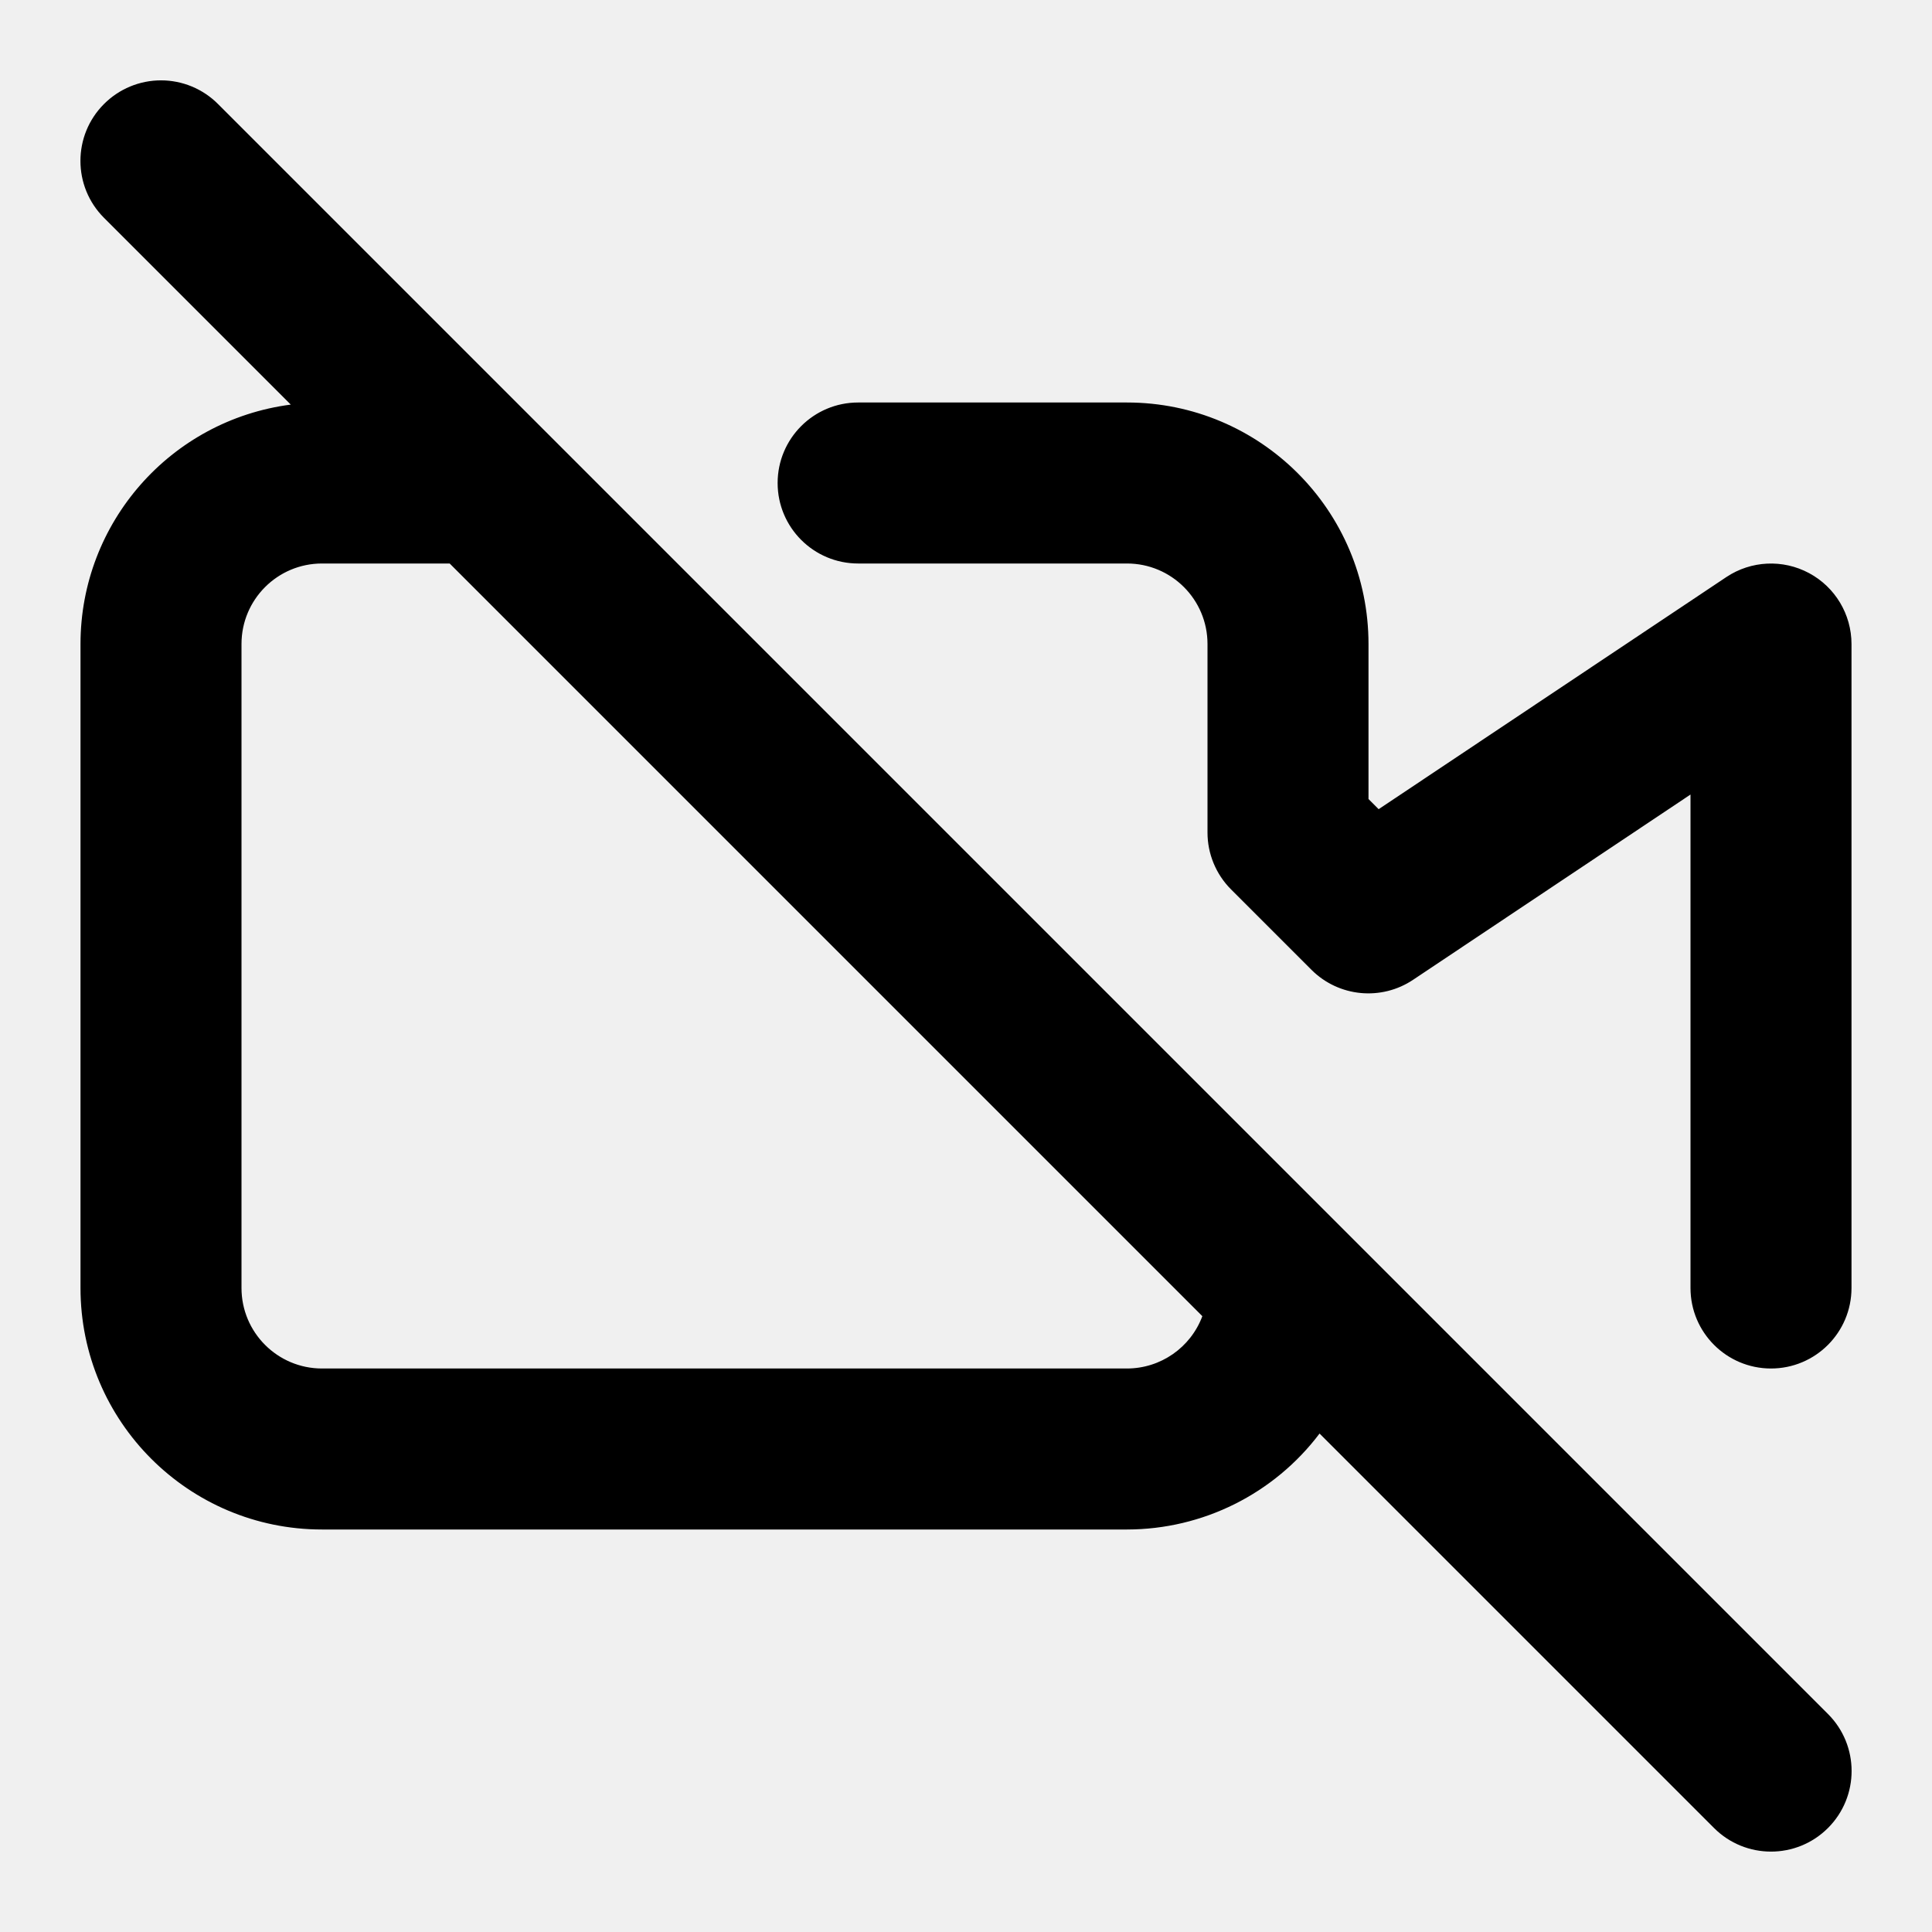
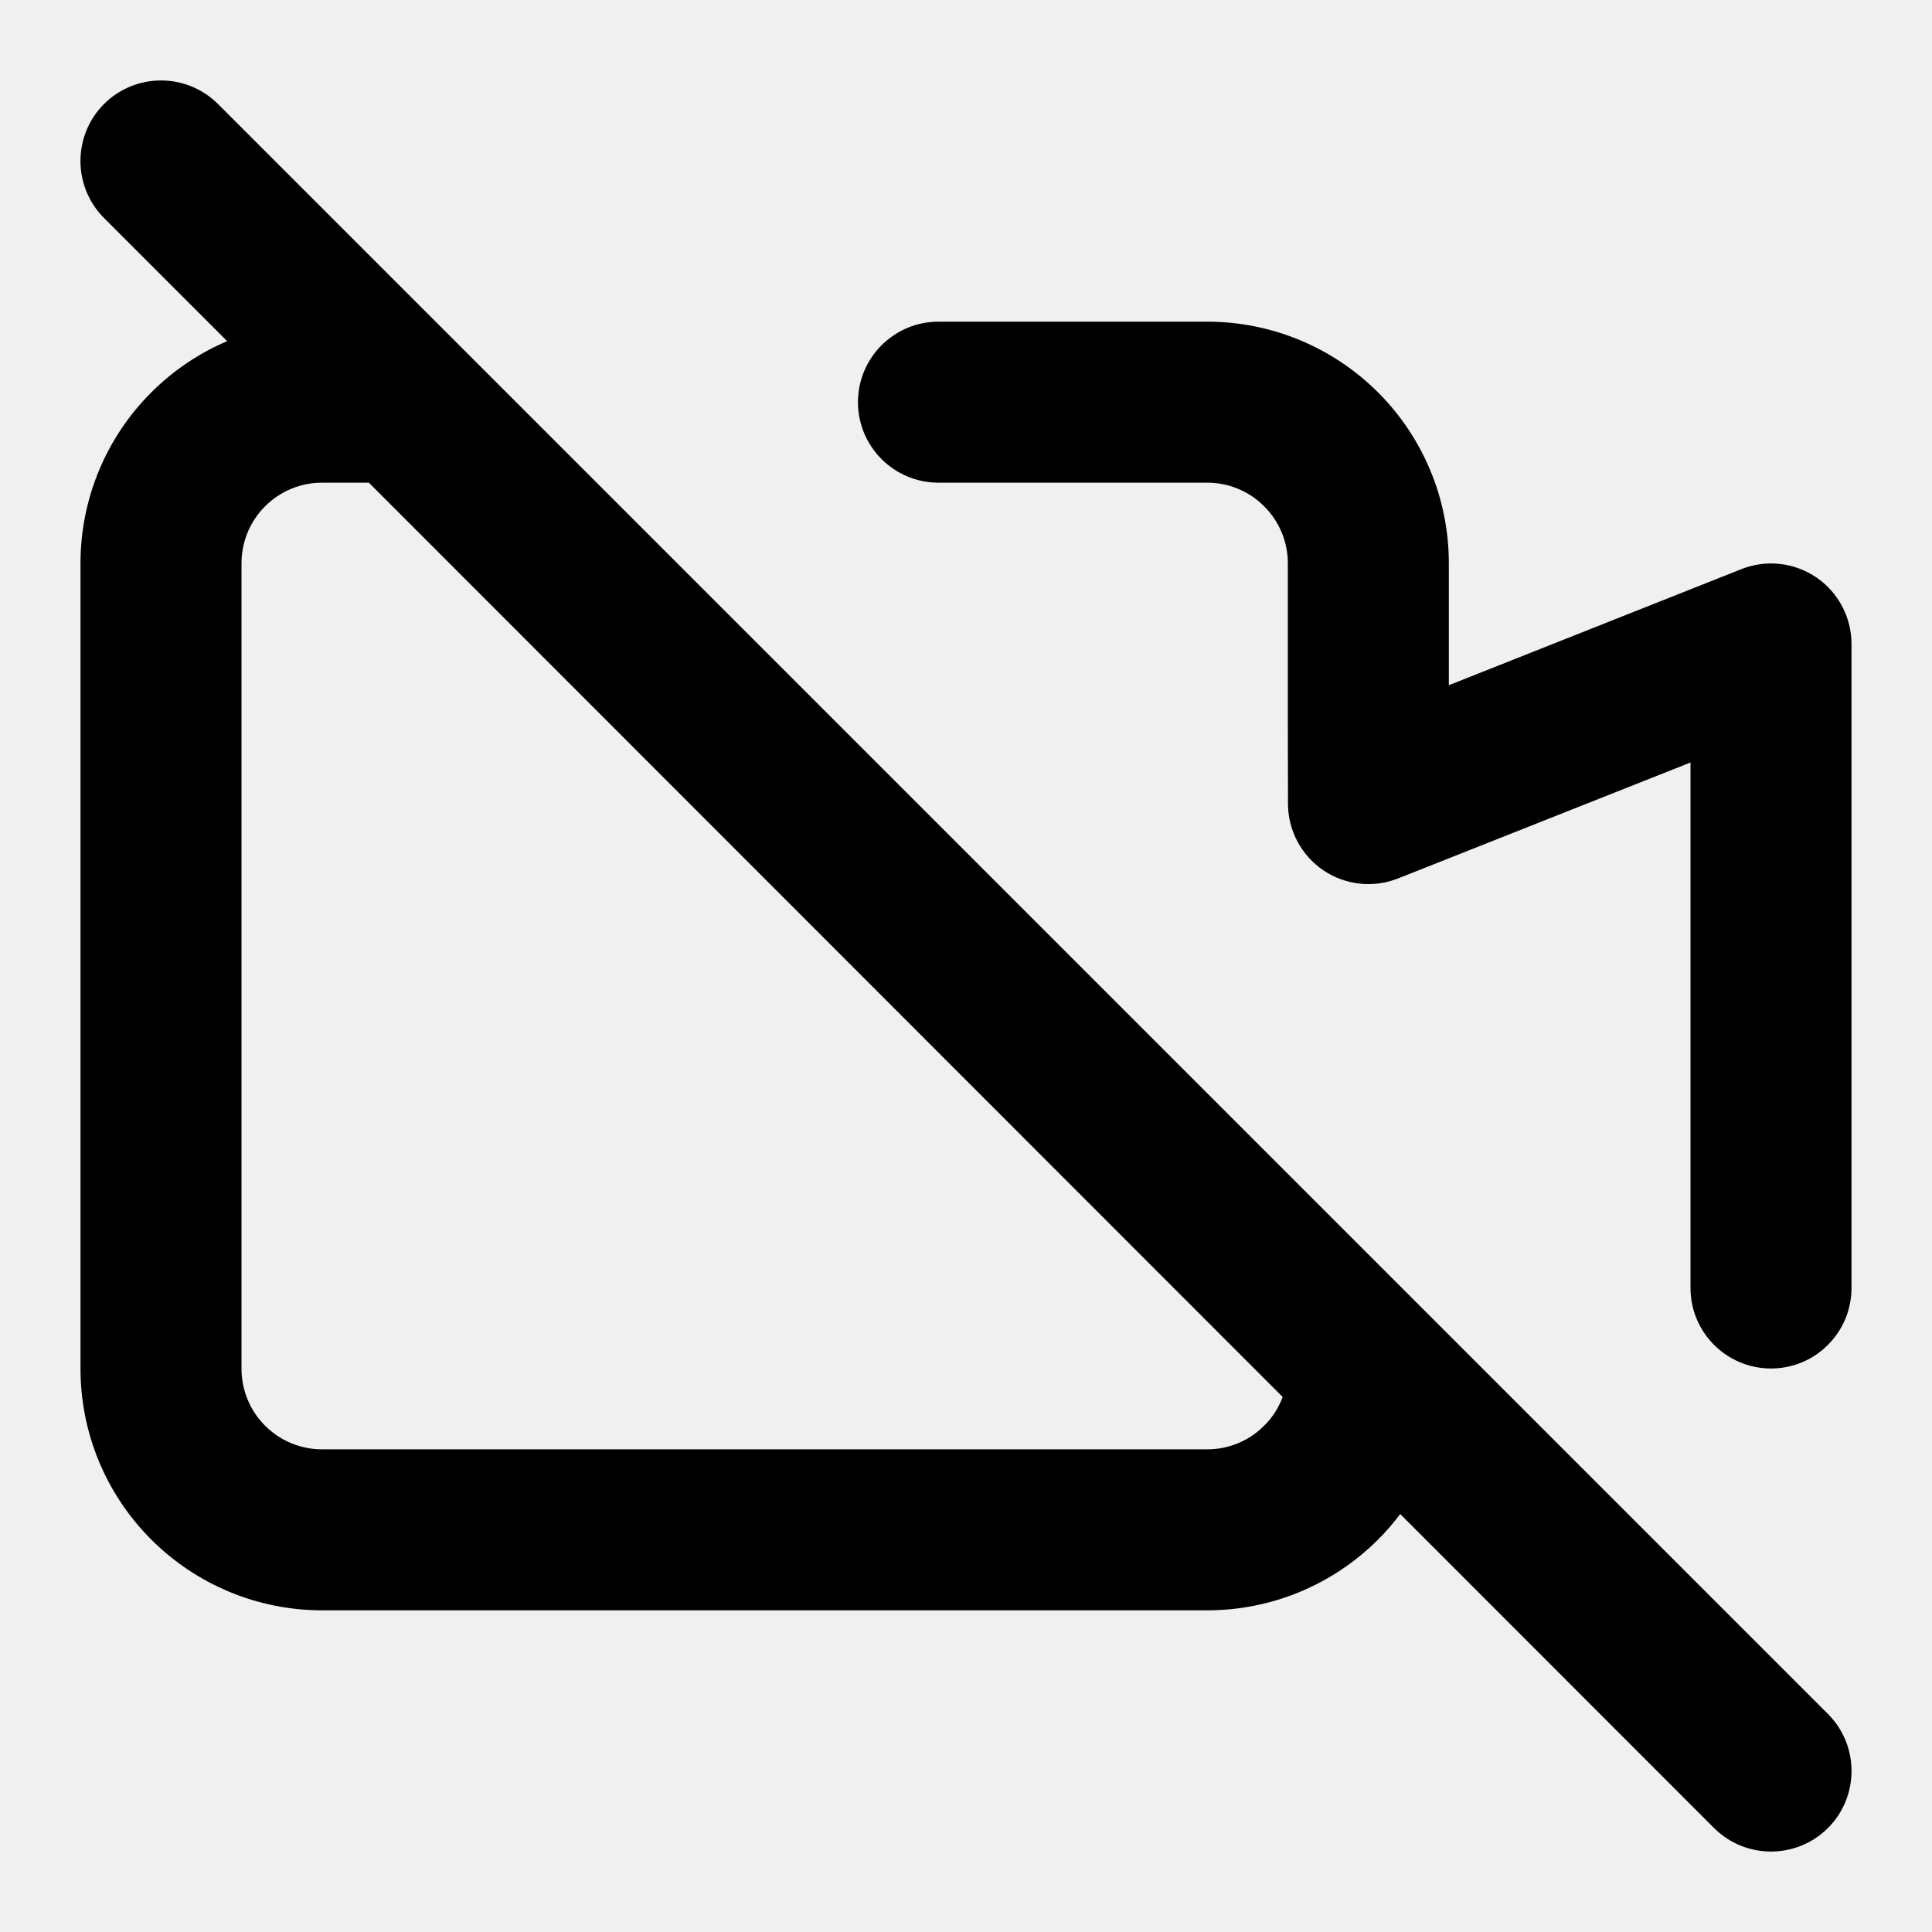
- <svg xmlns="http://www.w3.org/2000/svg" width="12" height="12" fill="none" viewBox="0 0 12 12">
-   <g clip-path="url(#a)">
-     <path fill="#000" fill-rule="evenodd" d="M.646.646a.5.5 0 0 1 .708 0l10 10a.5.5 0 0 1-.708.708l-2.45-2.45A1.5 1.5 0 0 1 7 9.5H2A1.5 1.5 0 0 1 .5 8V4a1.5 1.5 0 0 1 1.306-1.487l-1.16-1.16a.5.5 0 0 1 0-.707ZM2.793 3.5H2a.5.5 0 0 0-.5.5v4a.5.5 0 0 0 .5.5h5a.5.5 0 0 0 .468-.325L2.793 3.5ZM7 3.5H5.33a.5.5 0 0 1 0-1H7A1.5 1.5 0 0 1 8.5 4v.963l.063.063 2.16-1.442A.5.5 0 0 1 11.5 4v4a.5.5 0 0 1-1 0V4.935l-1.722 1.15a.5.5 0 0 1-.632-.061l-.5-.5A.5.5 0 0 1 7.5 5.17V4a.5.5 0 0 0-.5-.5Z" clip-rule="evenodd" />
+ <svg xmlns="http://www.w3.org/2000/svg" width="12" height="12" viewBox="0 0 12 12" fill="none">
+   <g clip-path="url(#clip0_10011_4687)">
+     <path fill-rule="evenodd" clip-rule="evenodd" d="M0.646 0.646C0.842 0.451 1.158 0.451 1.354 0.646L11.354 10.646C11.549 10.842 11.549 11.158 11.354 11.354C11.158 11.549 10.842 11.549 10.646 11.354L8.697 9.404C8.655 9.46 8.609 9.513 8.56 9.562C8.278 9.844 7.897 10.002 7.499 10.002H2C1.602 10.002 1.221 9.844 0.939 9.562C0.658 9.281 0.5 8.9 0.5 8.502V3.498C0.5 3.1 0.658 2.719 0.939 2.438C1.076 2.301 1.237 2.193 1.411 2.119L0.646 1.354C0.451 1.158 0.451 0.842 0.646 0.646ZM2.291 2.998H2C1.867 2.998 1.74 3.051 1.646 3.145C1.553 3.238 1.5 3.366 1.5 3.498V8.502C1.5 8.634 1.553 8.762 1.646 8.855C1.74 8.949 1.867 9.002 2 9.002H7.499C7.632 9.002 7.759 8.949 7.852 8.855C7.904 8.804 7.942 8.743 7.967 8.677L2.291 2.998ZM7.499 2.998H5.829C5.553 2.998 5.329 2.774 5.329 2.498C5.329 2.222 5.553 1.998 5.829 1.998H7.499C7.897 1.998 8.278 2.156 8.56 2.438C8.841 2.719 8.999 3.1 8.999 3.498V4.256L10.816 3.535C10.97 3.474 11.144 3.493 11.281 3.586C11.418 3.679 11.5 3.834 11.5 4V8C11.5 8.276 11.276 8.5 11 8.5C10.724 8.5 10.5 8.276 10.5 8V4.736L8.684 5.456C8.531 5.517 8.357 5.498 8.22 5.406C8.083 5.313 8 5.158 8 4.993L7.999 4.493L7.999 3.498C7.999 3.366 7.946 3.238 7.852 3.145C7.759 3.051 7.632 2.998 7.499 2.998Z" fill="black" />
  </g>
  <defs>
-     <clipPath id="a">
-       <path fill="#fff" d="M0 0h12v12H0z" />
+     <clipPath id="clip0_10011_4687">
+       <rect width="12" height="12" fill="white" />
    </clipPath>
  </defs>
</svg>
